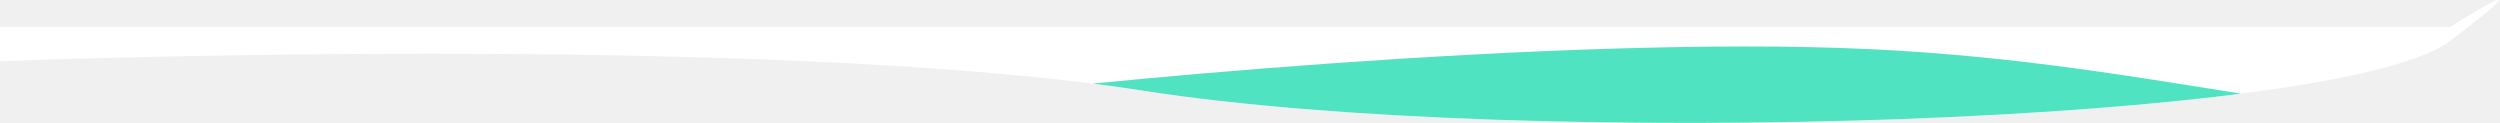
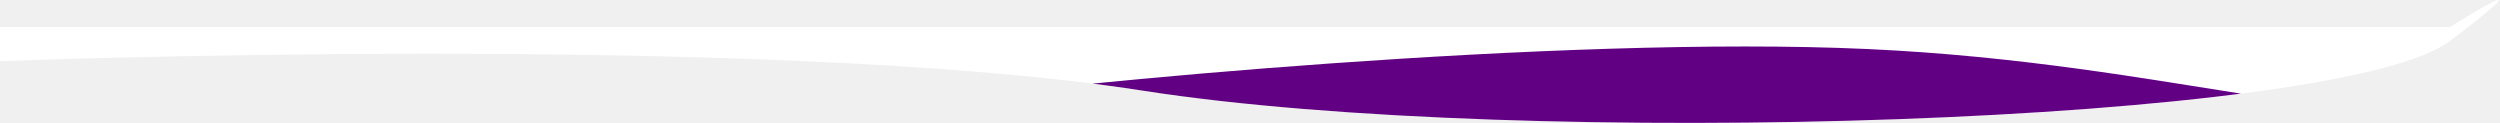
<svg xmlns="http://www.w3.org/2000/svg" width="1667" height="82" viewBox="0 0 1667 82">
-   <defs>
-     <clipPath id="5ao0a">
-       <path d="M0 40.79s509.149-19.774 762.39 19.718C1015.63 100 1560.792 82.66 1633.795 27.225c73.003-55.436-.026-9.225-.026-9.225H0z" />
+   <defs fill="#000000">
+     <clipPath id="5ao0a" fill="#000000">
+       <path d="M0 40.79s509.149-19.774 762.39 19.718C1015.63 100 1560.792 82.66 1633.795 27.225c73.003-55.436-.026-9.225-.026-9.225H0z" fill="#000000" />
    </clipPath>
  </defs>
  <g>
    <g>
      <path fill="#fff" d="M0 40.79s509.149-19.774 762.39 19.718C1015.63 100 1560.792 82.66 1633.795 27.225c73.003-55.436-.026-9.225-.026-9.225H0z" />
    </g>
    <g clip-path="url(#5ao0a)">
-       <path fill="#50e3c2" d="M139 131.048s377.947-48.23 473.575-61.96C708.202 55.356 1041 23.311 1245.273 32.692c204.273 9.38 332.243 60.668 436.679 36.394 104.436-24.273 124.52-29.394 124.52-29.394v107.355H139z" />
+       <path fill="#620084" d="M139 131.048s377.947-48.23 473.575-61.96C708.202 55.356 1041 23.311 1245.273 32.692c204.273 9.38 332.243 60.668 436.679 36.394 104.436-24.273 124.52-29.394 124.52-29.394v107.355H139z" />
    </g>
  </g>
</svg>
